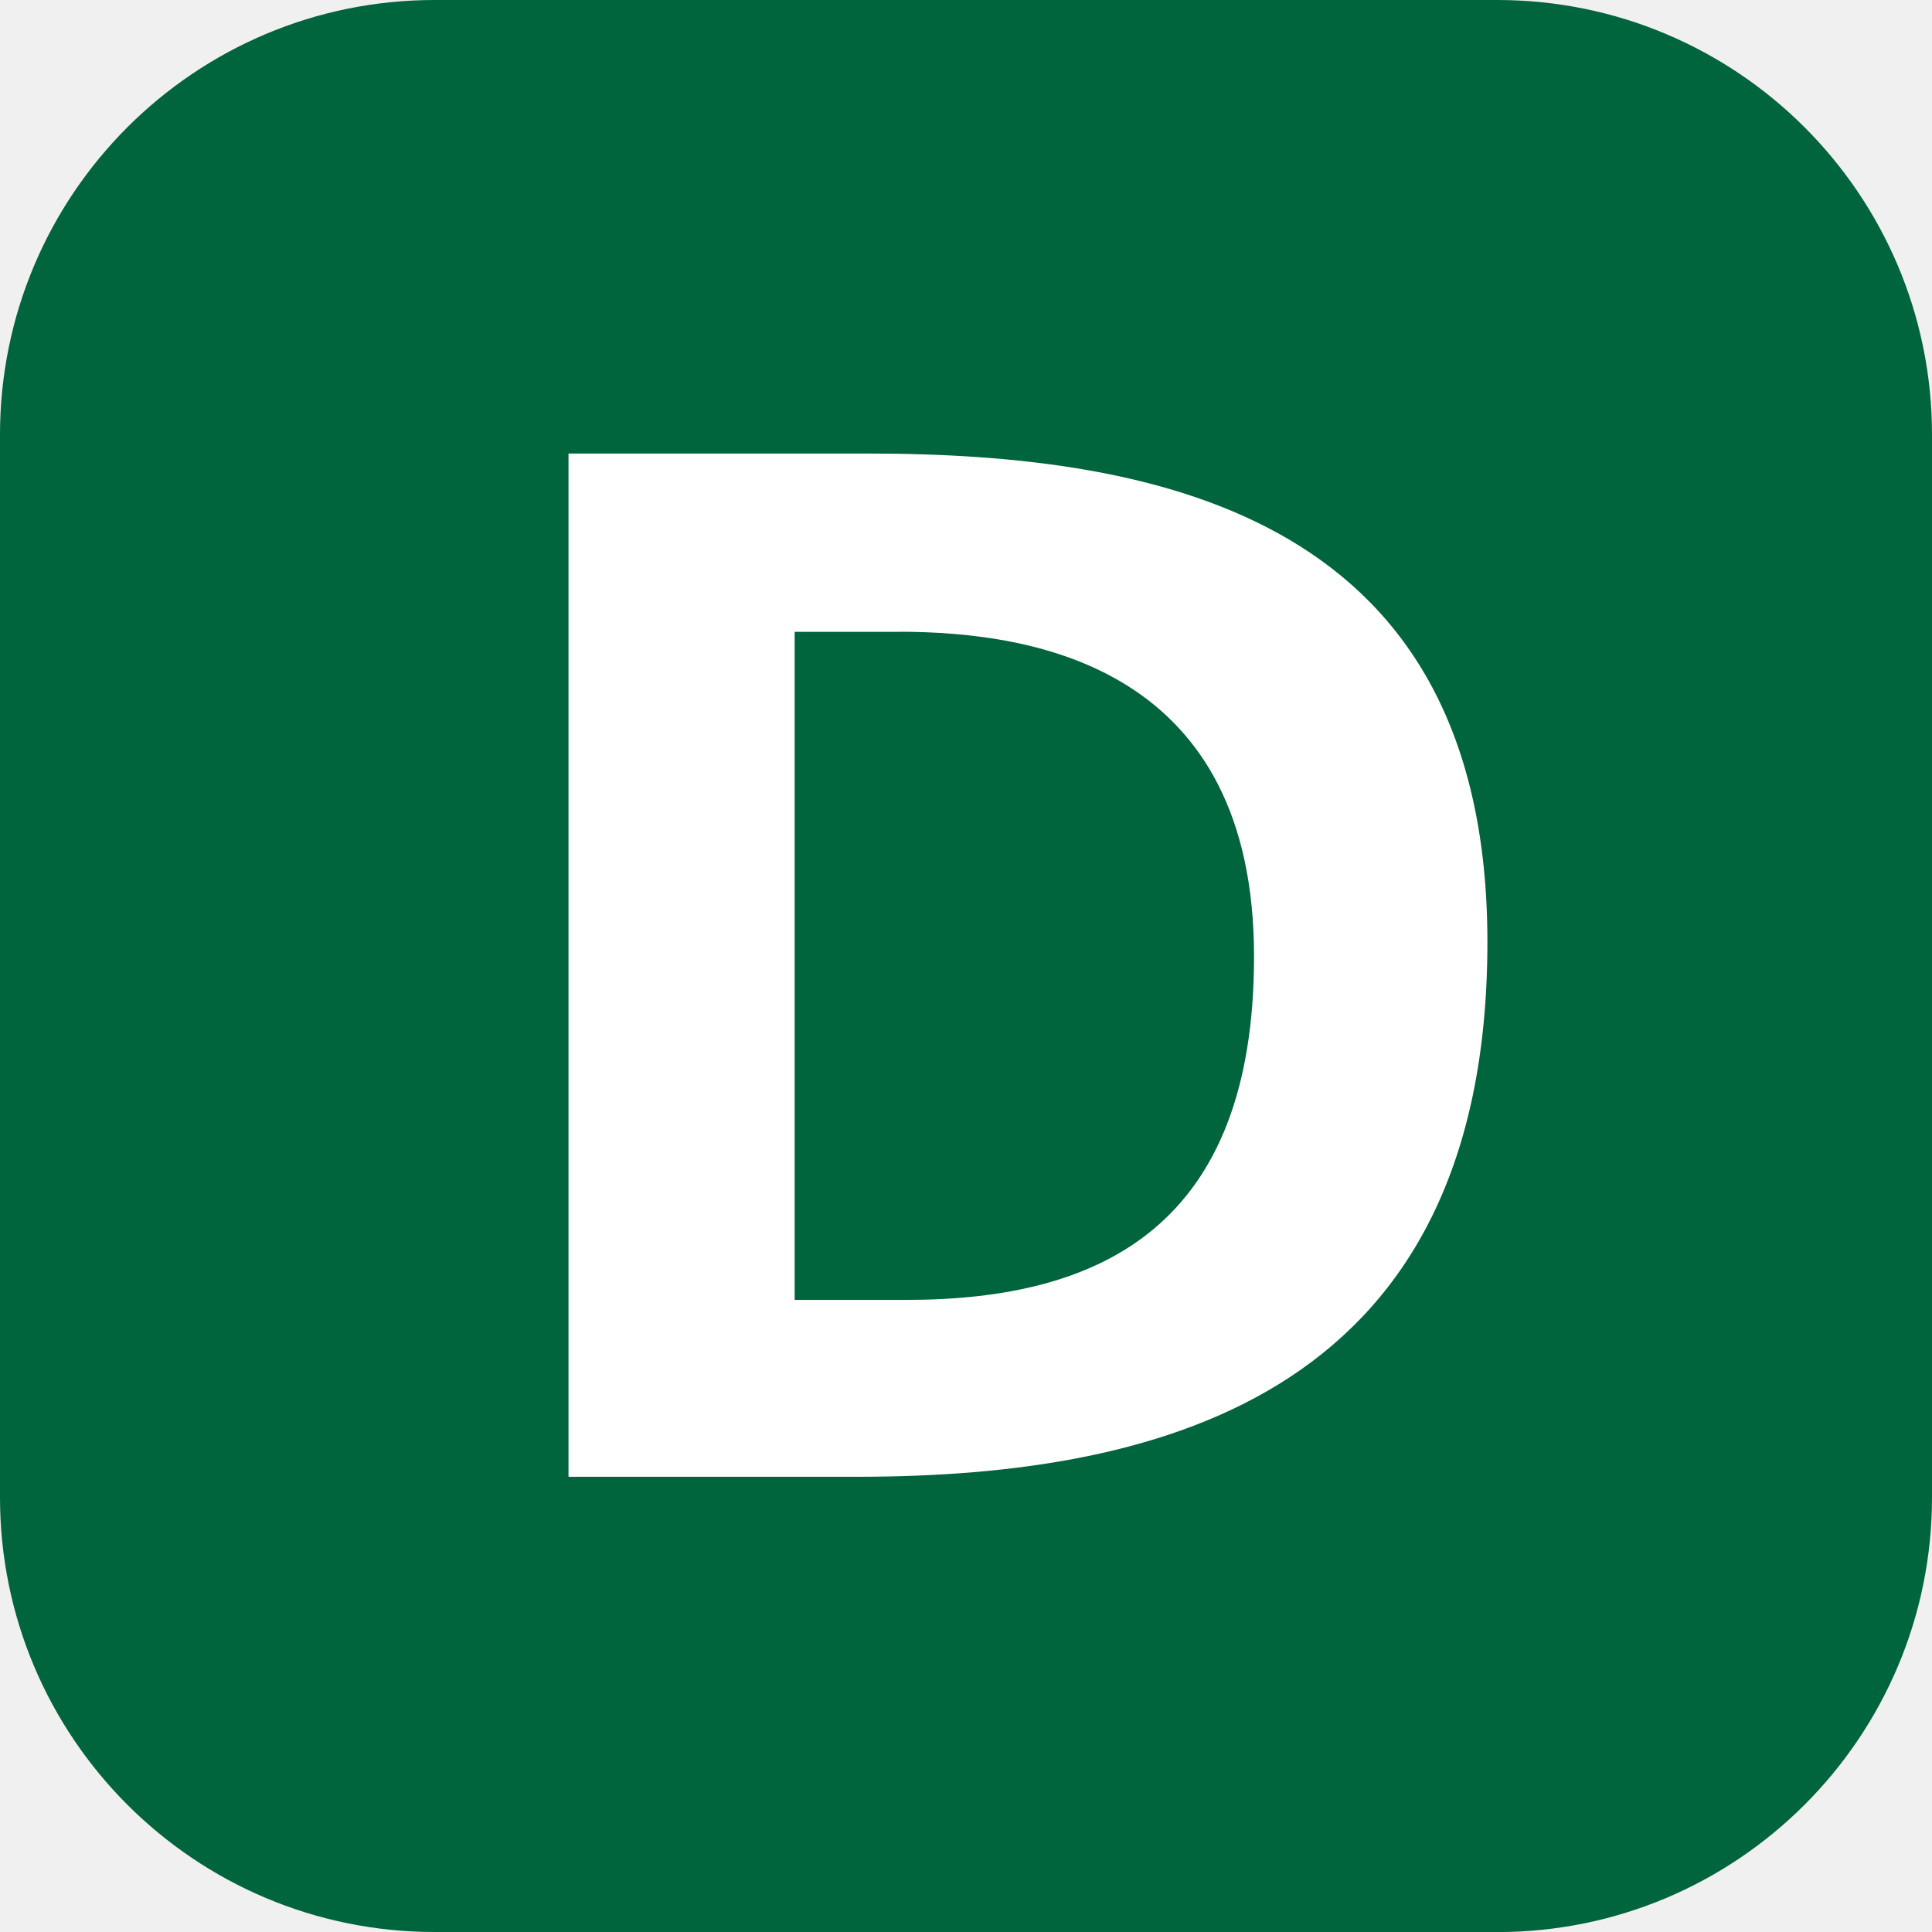
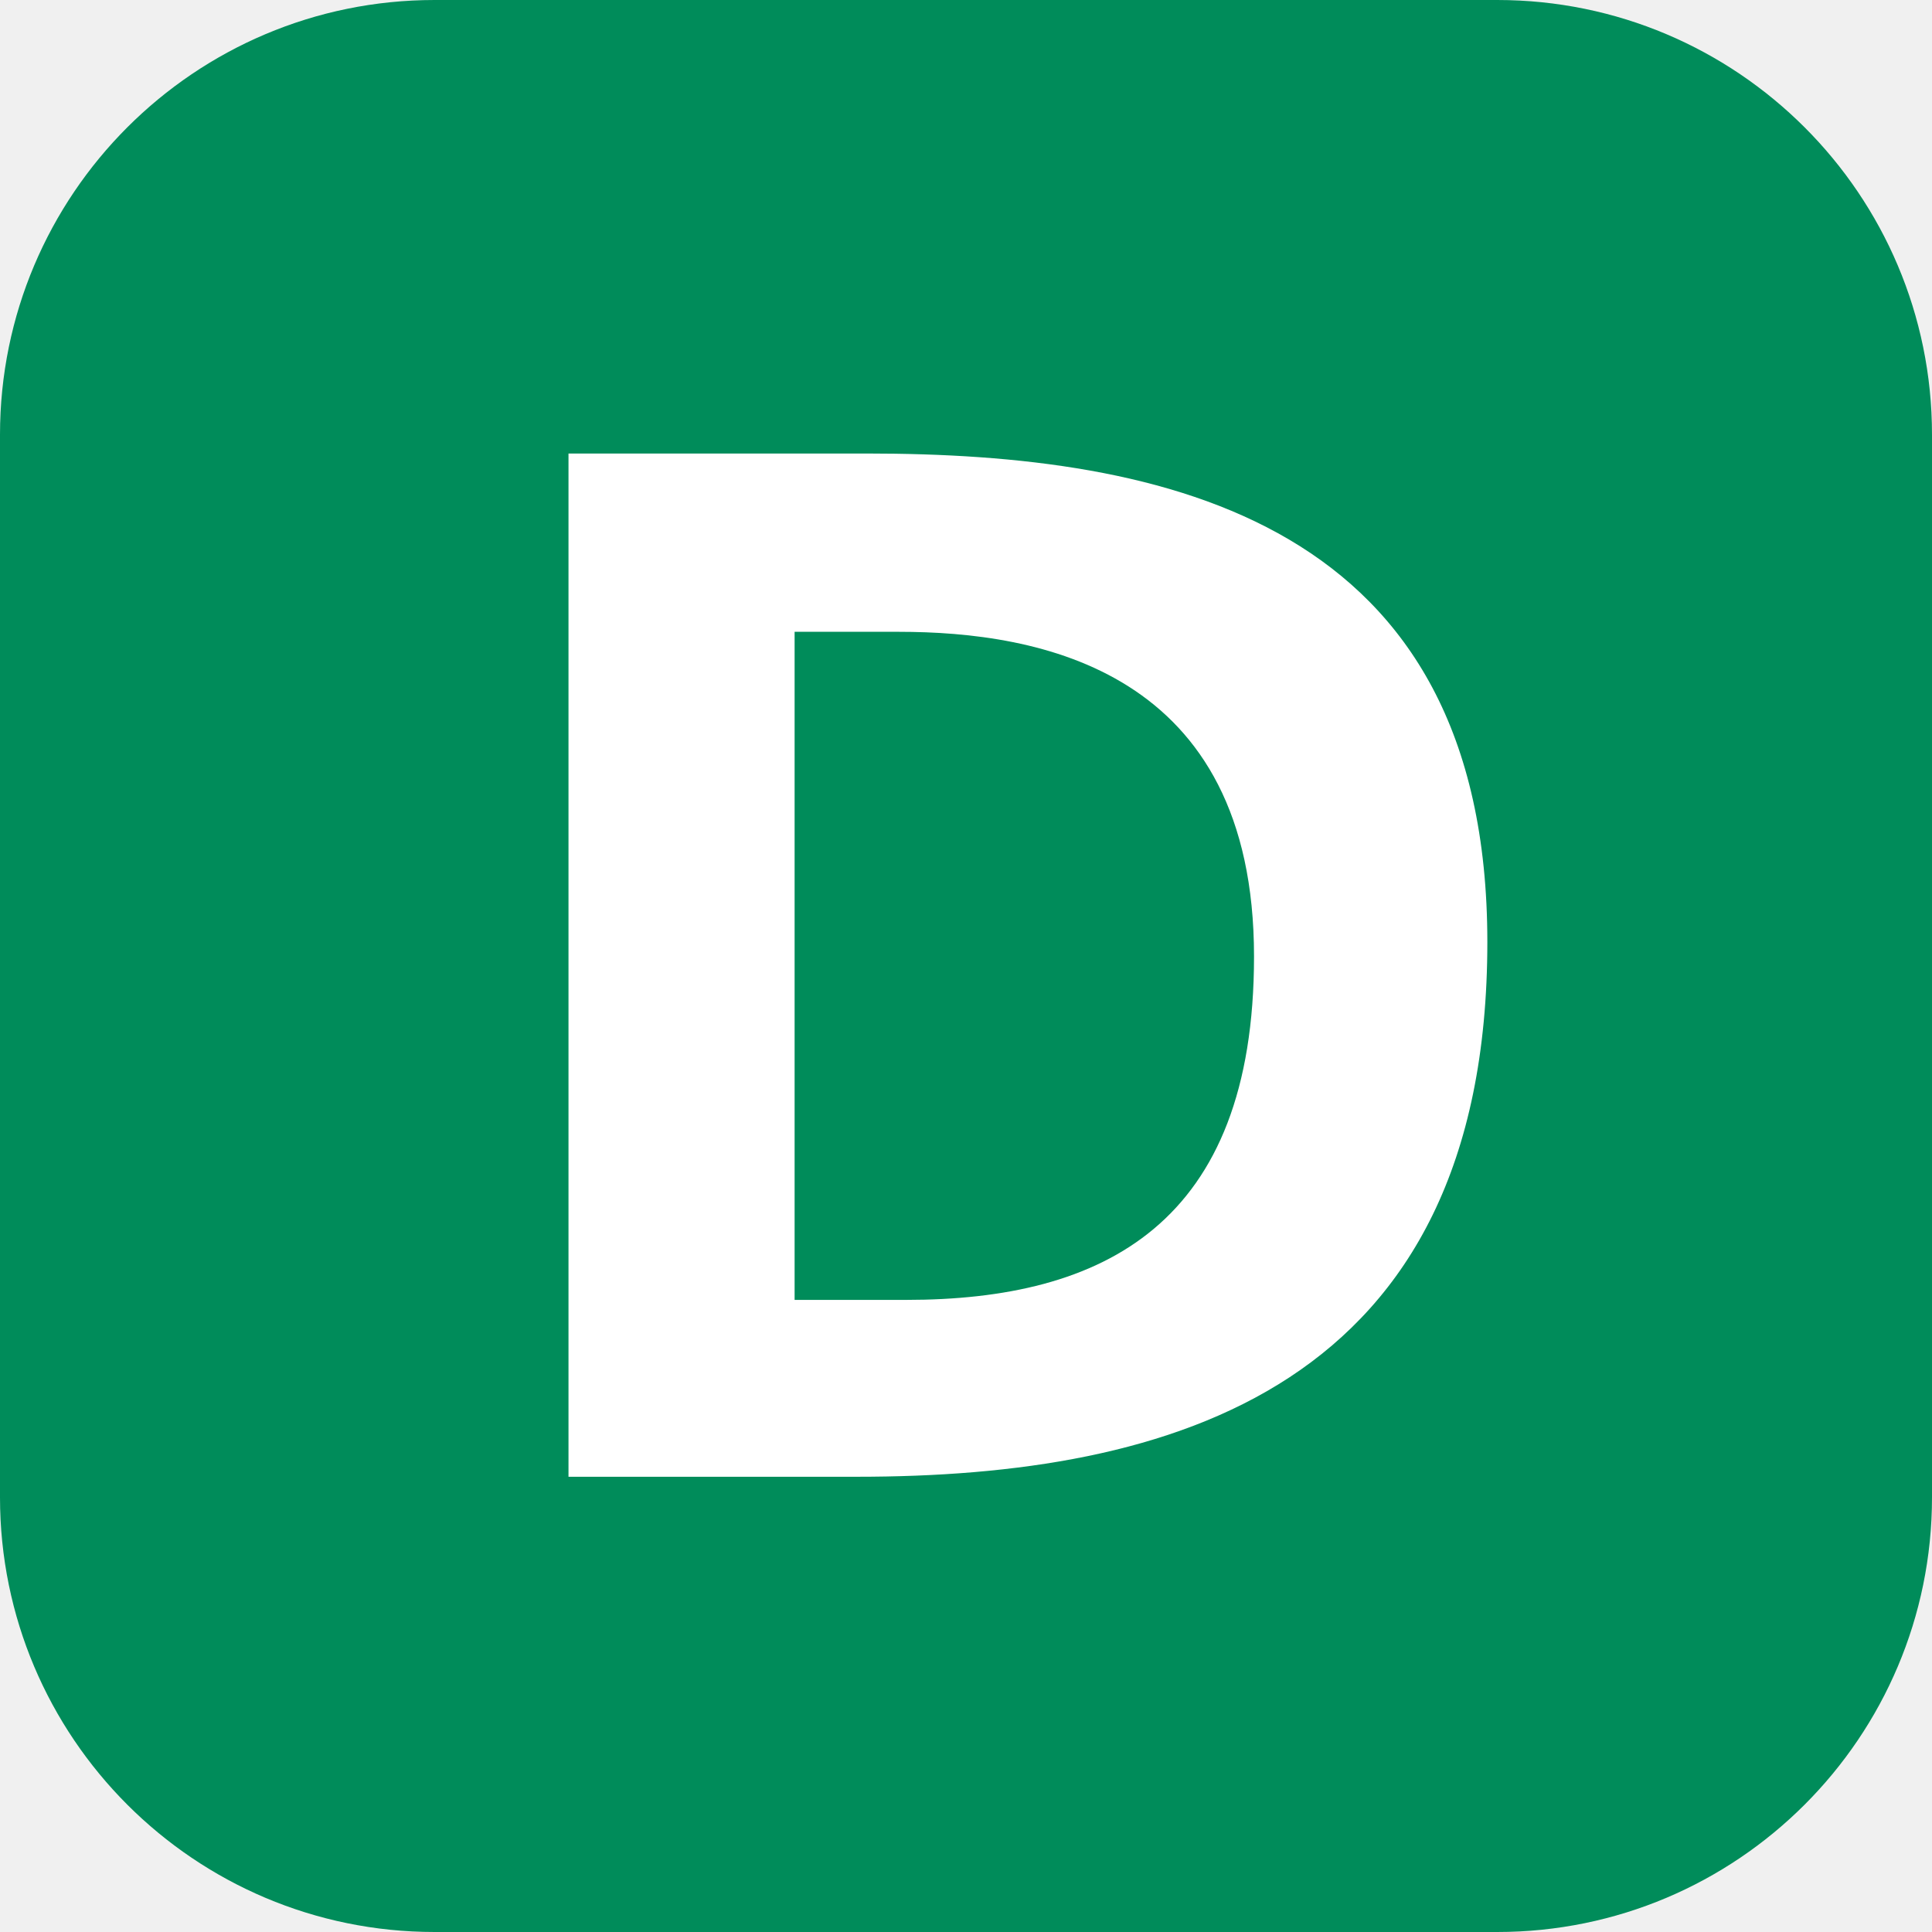
- <svg xmlns="http://www.w3.org/2000/svg" id="Layer_2" viewBox="0 0 283.46 283.46">
-   <defs>
-     <style>.cls-1{fill:#00643c;}.cls-1,.cls-2{stroke-width:0px;}.cls-2{fill:#fff;}</style>
-   </defs>
-   <g id="Layer_1-2">
-     <path class="cls-1" d="M219.67,283.46H63.77c-35.22,0-63.77-28.56-63.77-63.79V63.79C0,28.56,28.55,0,63.77,0h155.9c35.22,0,63.79,28.56,63.79,63.79v155.89c0,35.22-28.57,63.79-63.79,63.79" />
-     <path class="cls-2" d="M125.72,216.67h-42.31V66.54h43.81c43.8,0,91.01,9.79,91.01,71.67,0,65.7-46.57,78.46-92.51,78.46M131.9,92.7h-15.31v98.02h16.37c28.89,0,51.03-11.05,51.03-50.39,0-42.11-31.69-47.64-52.1-47.64" />
+ <svg xmlns="http://www.w3.org/2000/svg" width="377.953" height="377.953" viewBox="0 0 283.465 283.465">
+   <g data-name="Layer">
+     <clipPath id="a">
+       <path transform="matrix(1 0 0 -1 0 283.465)" d="M0 283.465h283.465V0H0z" />
+     </clipPath>
+     <g clip-path="url(#a)">
+       <path d="M219.67 283.465H63.77C28.548 283.465 0 254.904 0 219.68V63.786C0 28.562 28.548 0 63.77 0h155.9c35.222 0 63.795 28.562 63.795 63.786V219.68c0 35.224-28.573 63.785-63.795 63.785" fill="#008c5a" />
+       <path d="M131.895 92.7h-15.31v98.022h16.373c28.886 0 51.034-11.05 51.034-50.386 0-42.111-31.685-47.636-52.096-47.636m-6.175 123.97H83.41V66.54h43.81c43.796 0 91.005 9.787 91.005 71.672 0 65.698-46.572 78.46-92.505 78.46" fill="#fff" />
+     </g>
  </g>
</svg>
